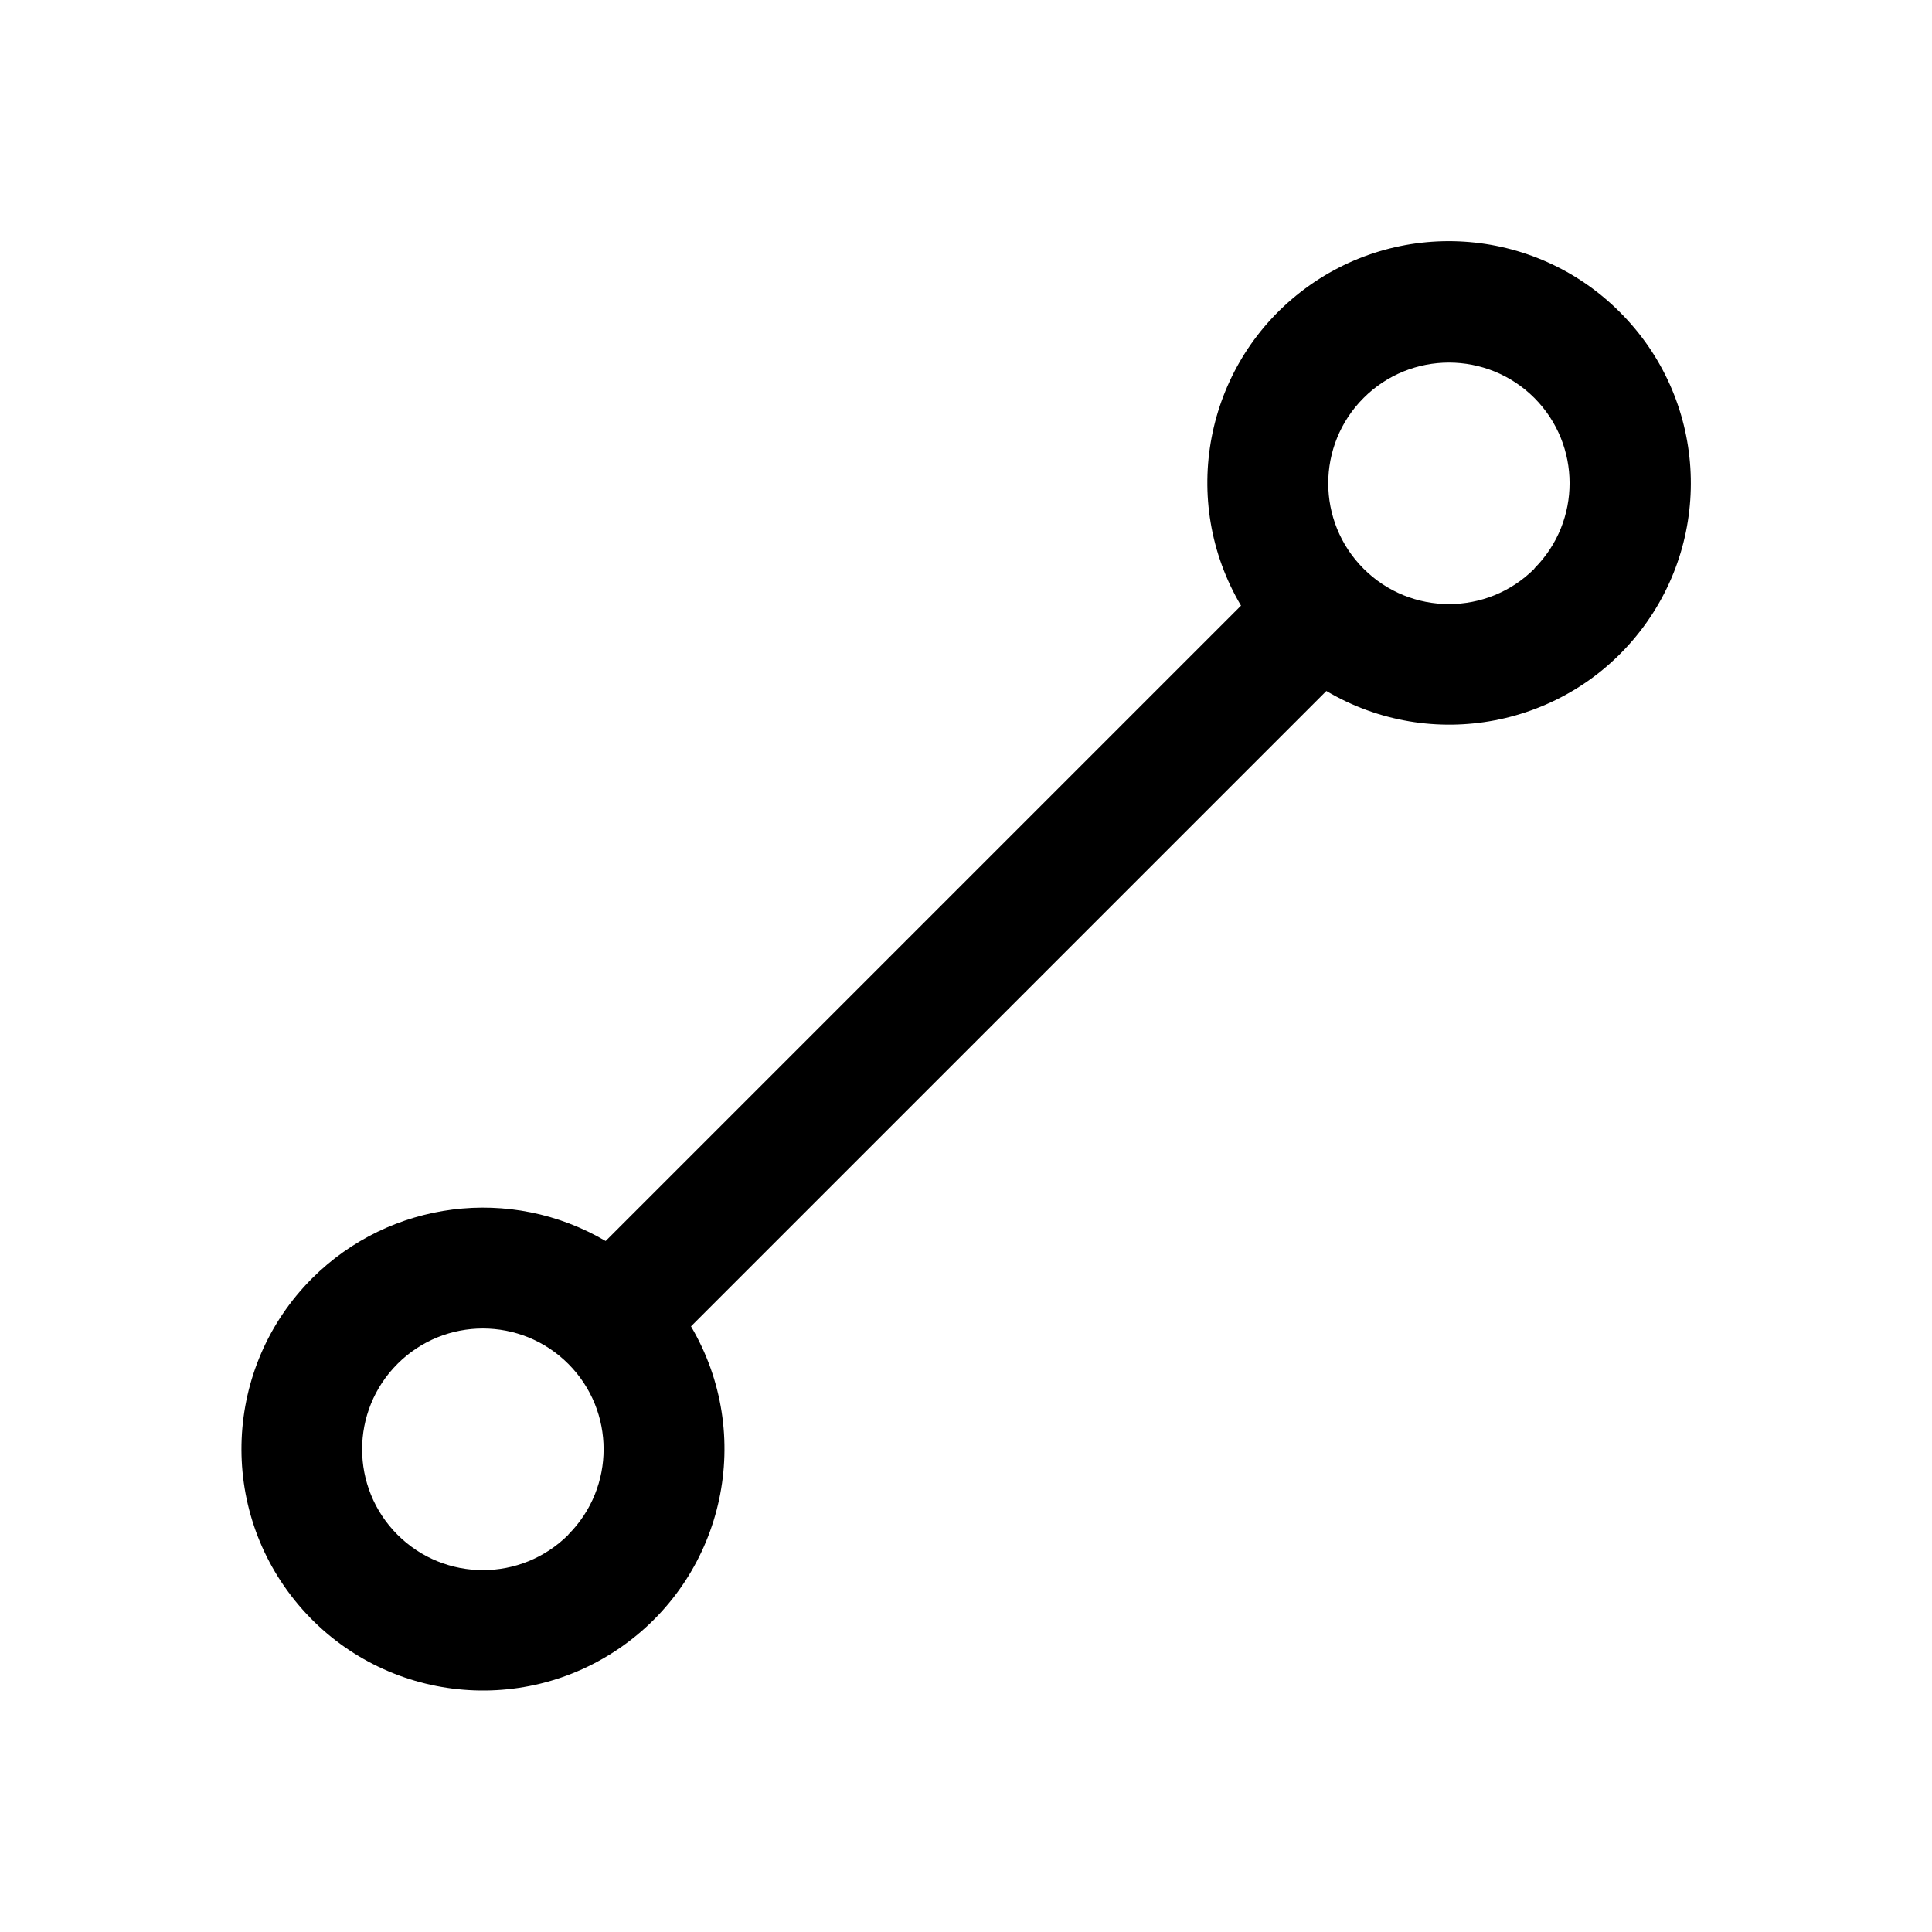
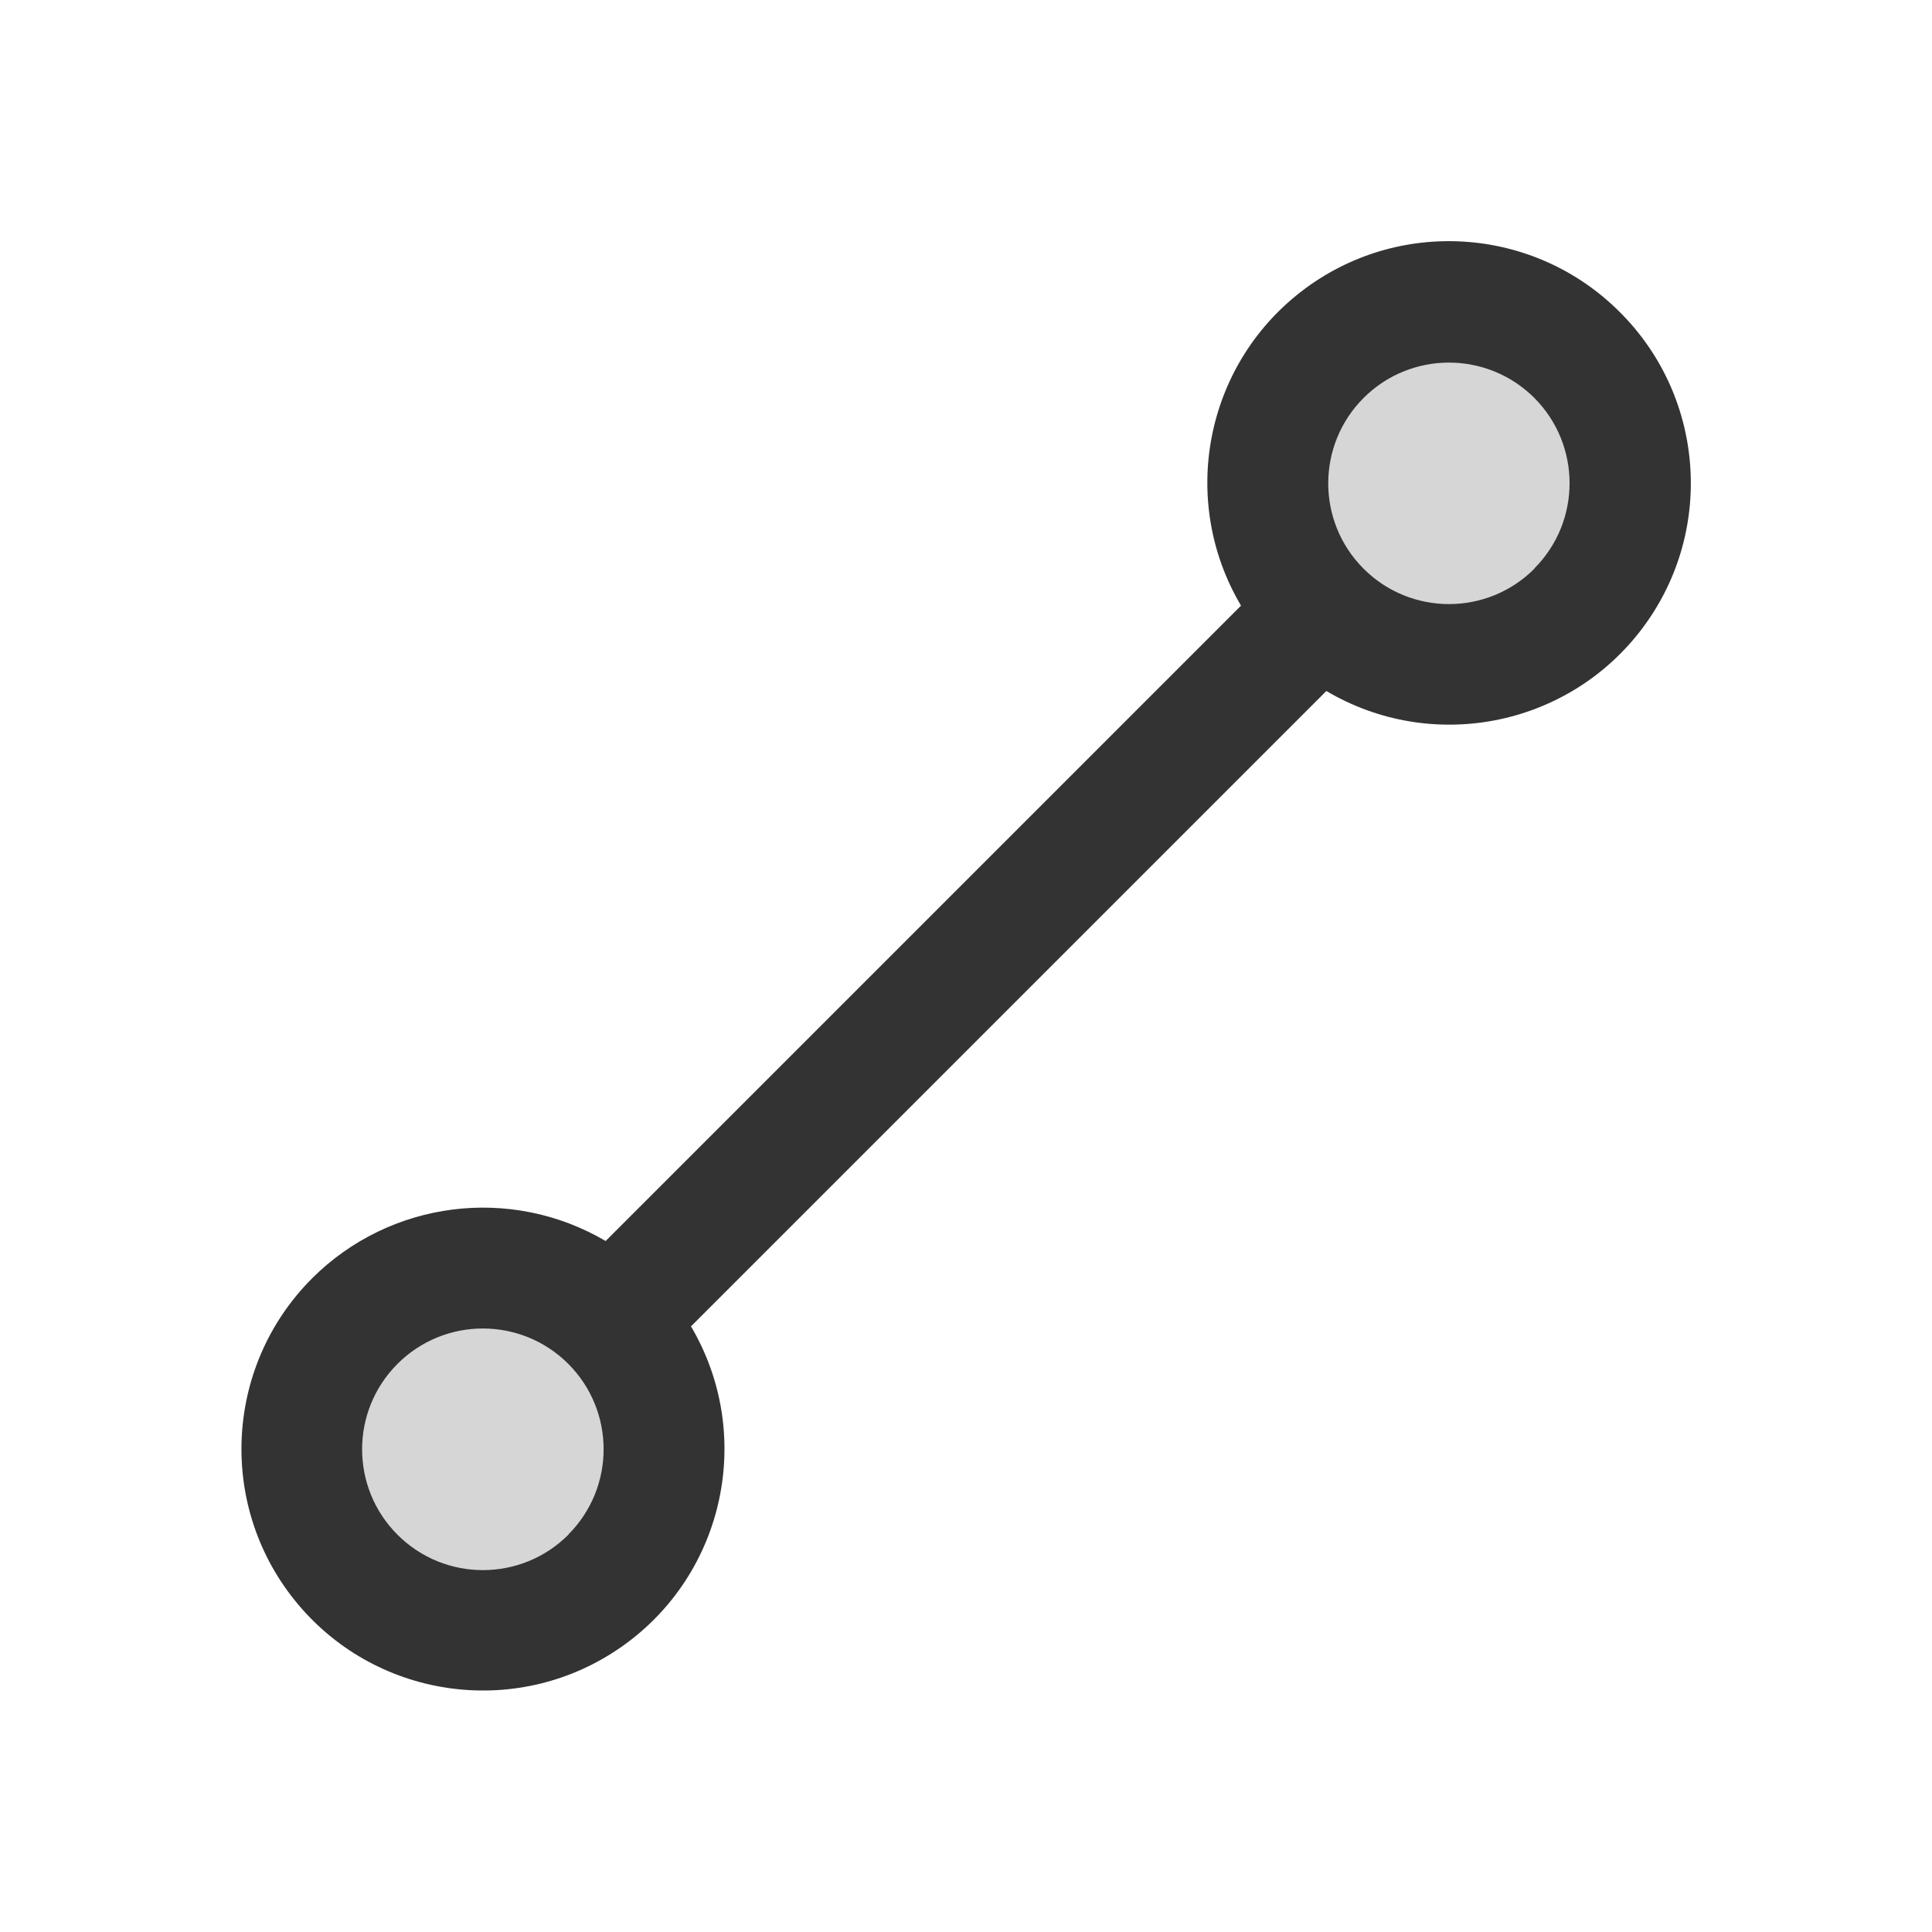
- <svg xmlns="http://www.w3.org/2000/svg" width="32" height="32" fill="#000000" viewBox="0 0 256 256">
+ <svg xmlns="http://www.w3.org/2000/svg" width="32" height="32" fill="#333333" viewBox="0 0 256 256">
+   <path d="M81,175A24,24,0,1,1,47,175,24,24,0,0,1,81,175ZM209,47A24,24,0,1,0,209,81,24,24,0,0,0,209,47Z" opacity="0.2" />
  <path d="M214.64,41.36a32,32,0,0,0-50.2,38.89L80.25,164.44a32.06,32.06,0,0,0-38.89,4.94h0a32,32,0,1,0,50.2,6.37l84.19-84.19a32,32,0,0,0,38.89-50.2Zm-139.33,162a16,16,0,0,1-22.64-22.64h0a16,16,0,0,1,22.63,0h0A16,16,0,0,1,75.31,203.33Zm128-128a16,16,0,1,1,0-22.63A16,16,0,0,1,203.33,75.3Z" />
</svg>
